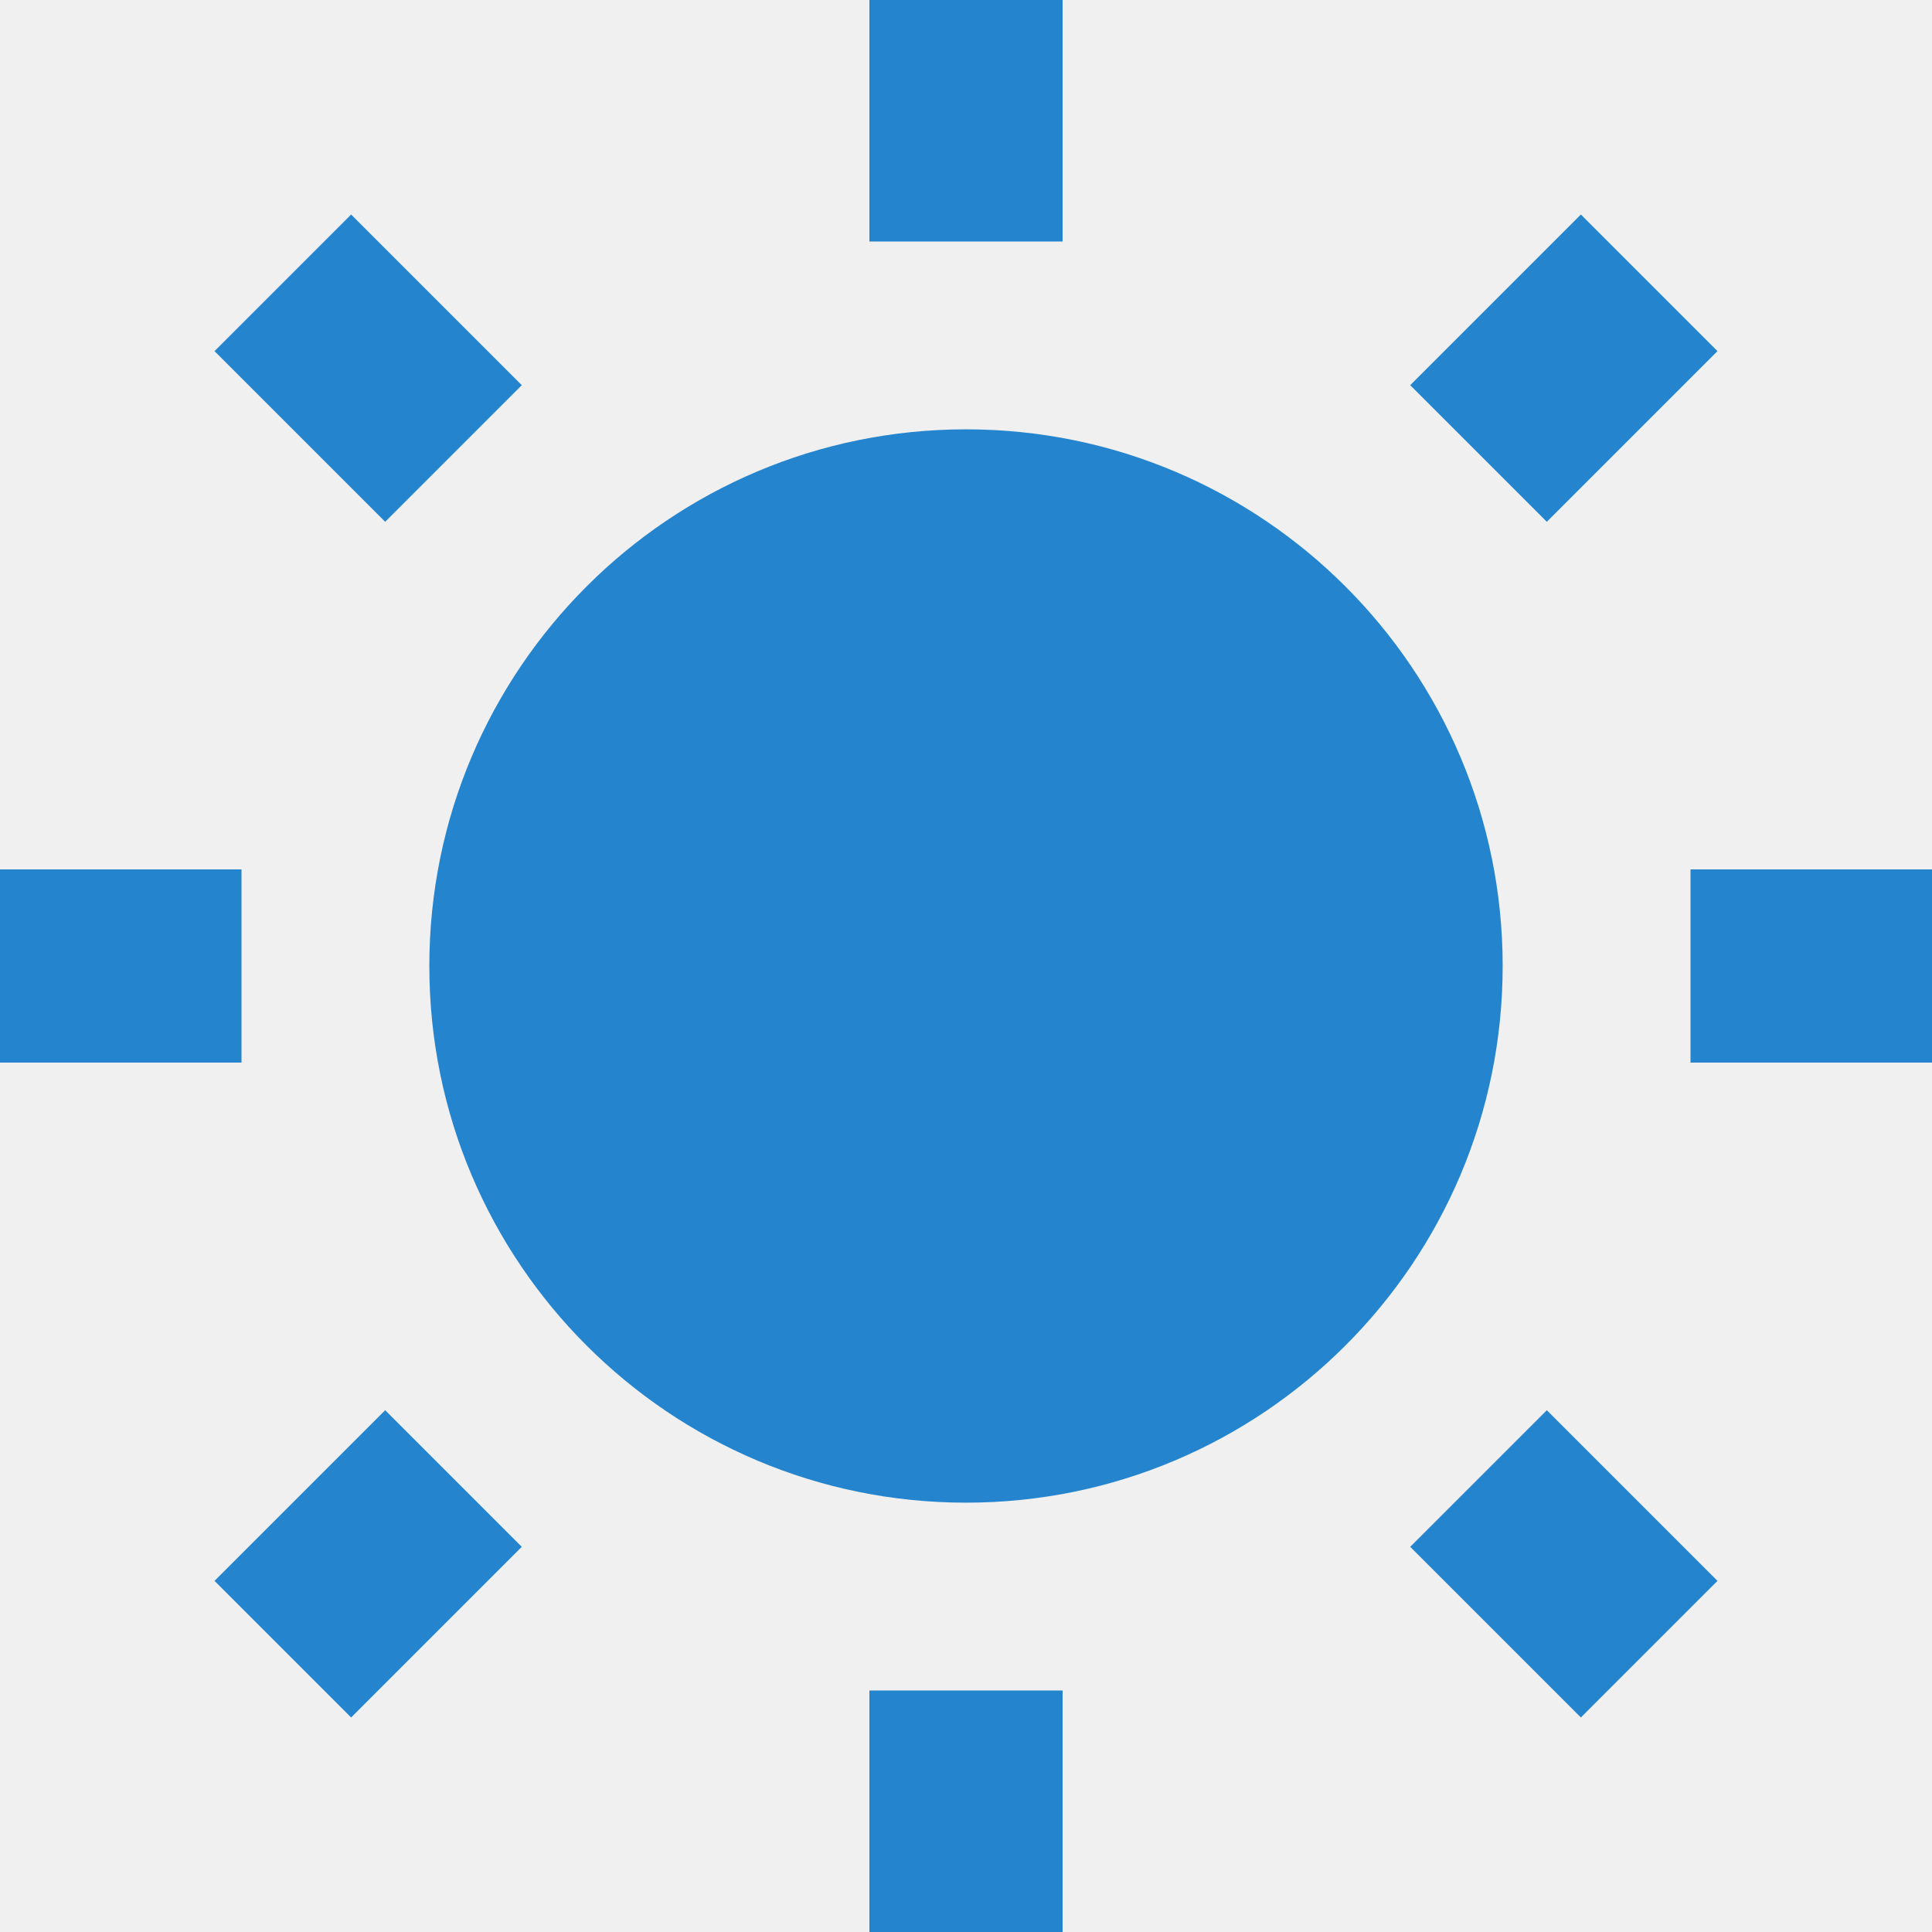
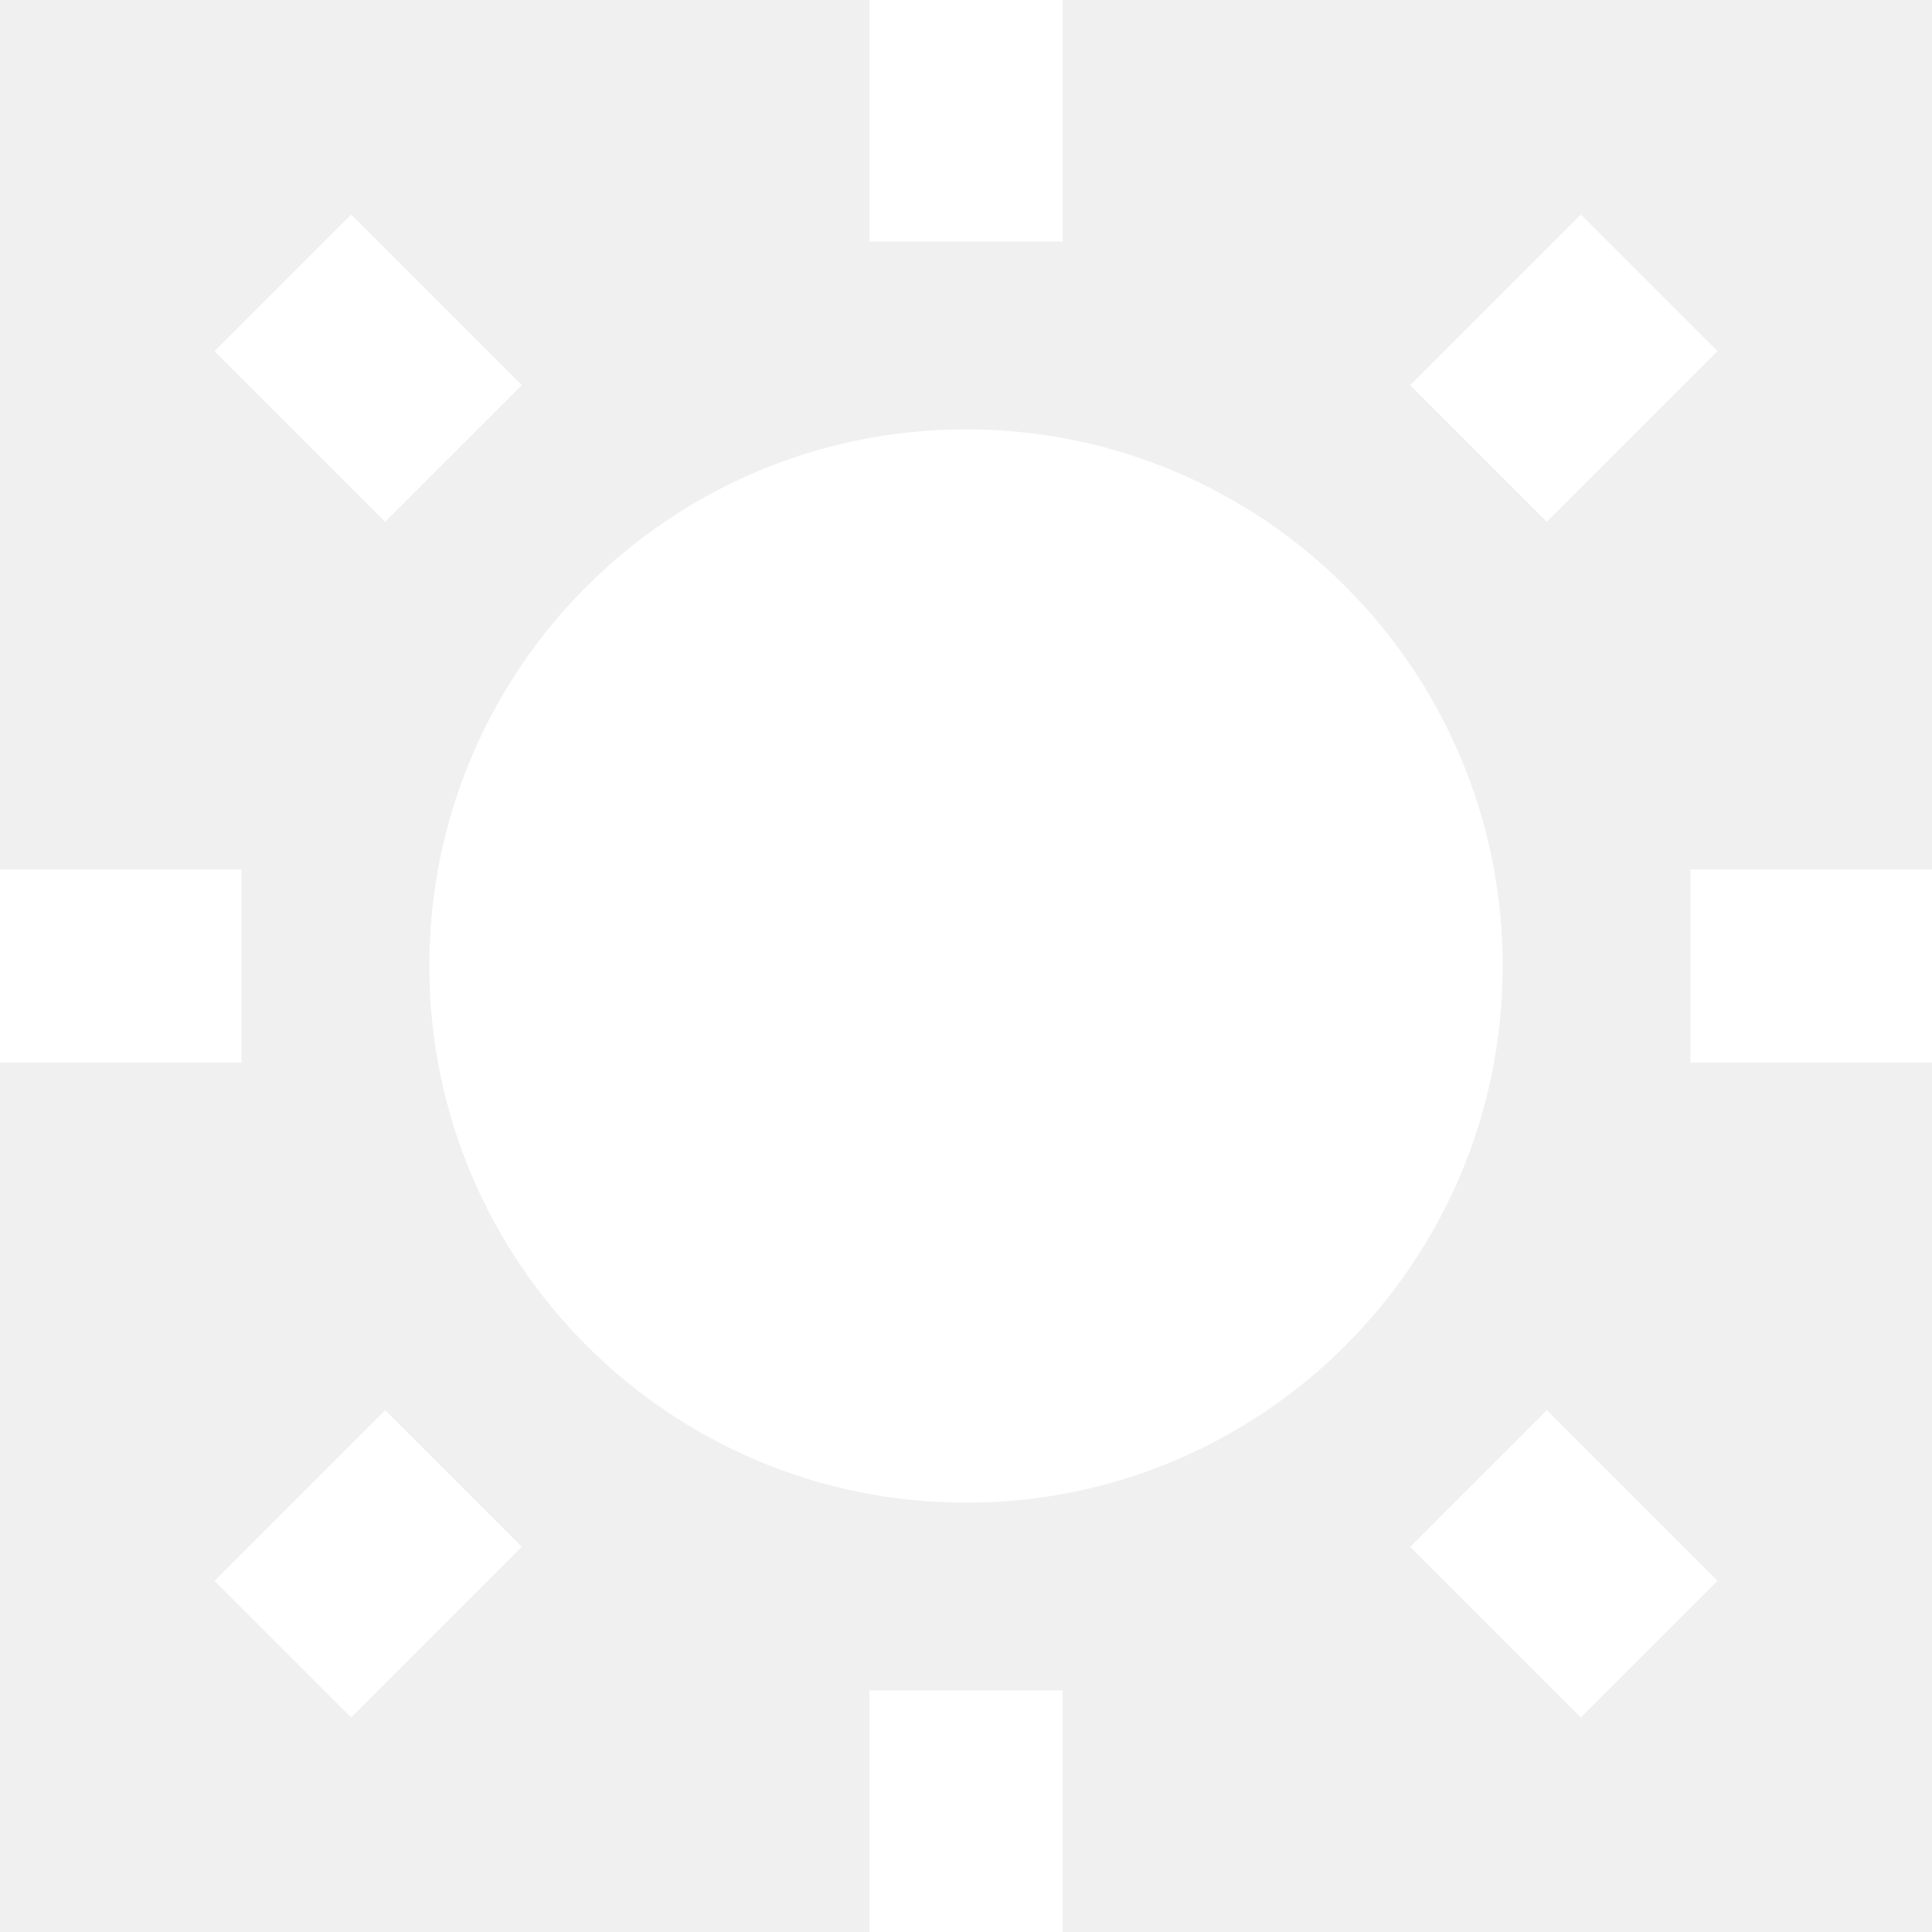
- <svg xmlns="http://www.w3.org/2000/svg" id="Layer_1" data-name="Layer 1" viewBox="0 0 36 36">
-   <defs>
-     <style>.cls-1{fill:#fff;stroke:#2485ce;stroke-miterlimit:10;stroke-width:3.6px;}.cls-2{fill:#2485ce;}</style>
-   </defs>
-   <line class="cls-1" x1="18" y1="4.5" x2="18" />
-   <line class="cls-1" x1="27.55" y1="8.45" x2="30.73" y2="5.27" />
-   <line class="cls-1" x1="31.5" y1="18" x2="36" y2="18" />
-   <line class="cls-1" x1="27.55" y1="27.55" x2="30.73" y2="30.73" />
-   <line class="cls-1" x1="18" y1="31.5" x2="18" y2="36" />
-   <line class="cls-1" x1="8.45" y1="27.55" x2="5.27" y2="30.73" />
-   <line class="cls-1" x1="4.5" y1="18" y2="18" />
-   <line class="cls-1" x1="8.45" y1="8.45" x2="5.27" y2="5.27" />
-   <circle class="cls-2" cx="18" cy="18" r="10" />
+ <svg xmlns="http://www.w3.org/2000/svg" id="Layer_1" viewBox="0 0 36 36">
+   <g>
+     <line x1="18" y1="4.5" x2="18" y2="0" style="fill:#fff; stroke:#fff; stroke-miterlimit:10; stroke-width:3.6px;" />
+     <line x1="27.55" y1="8.45" x2="30.73" y2="5.27" style="fill:#fff; stroke:#fff; stroke-miterlimit:10; stroke-width:3.6px;" />
+     <line x1="31.5" y1="18" x2="36" y2="18" style="fill:#fff; stroke:#fff; stroke-miterlimit:10; stroke-width:3.6px;" />
+     <line x1="27.55" y1="27.55" x2="30.73" y2="30.73" style="fill:#fff; stroke:#fff; stroke-miterlimit:10; stroke-width:3.6px;" />
+     <line x1="18" y1="31.5" x2="18" y2="36" style="fill:#fff; stroke:#fff; stroke-miterlimit:10; stroke-width:3.6px;" />
+     <line x1="8.45" y1="27.55" x2="5.27" y2="30.73" style="fill:#fff; stroke:#fff; stroke-miterlimit:10; stroke-width:3.6px;" />
+     <line x1="4.5" y1="18" x2="0" y2="18" style="fill:#fff; stroke:#fff; stroke-miterlimit:10; stroke-width:3.6px;" />
+     <line x1="8.45" y1="8.45" x2="5.27" y2="5.27" style="fill:#fff; stroke:#fff; stroke-miterlimit:10; stroke-width:3.6px;" />
+   </g>
+   <circle cx="18" cy="18" r="10" style="fill:#fff;" />
</svg>
